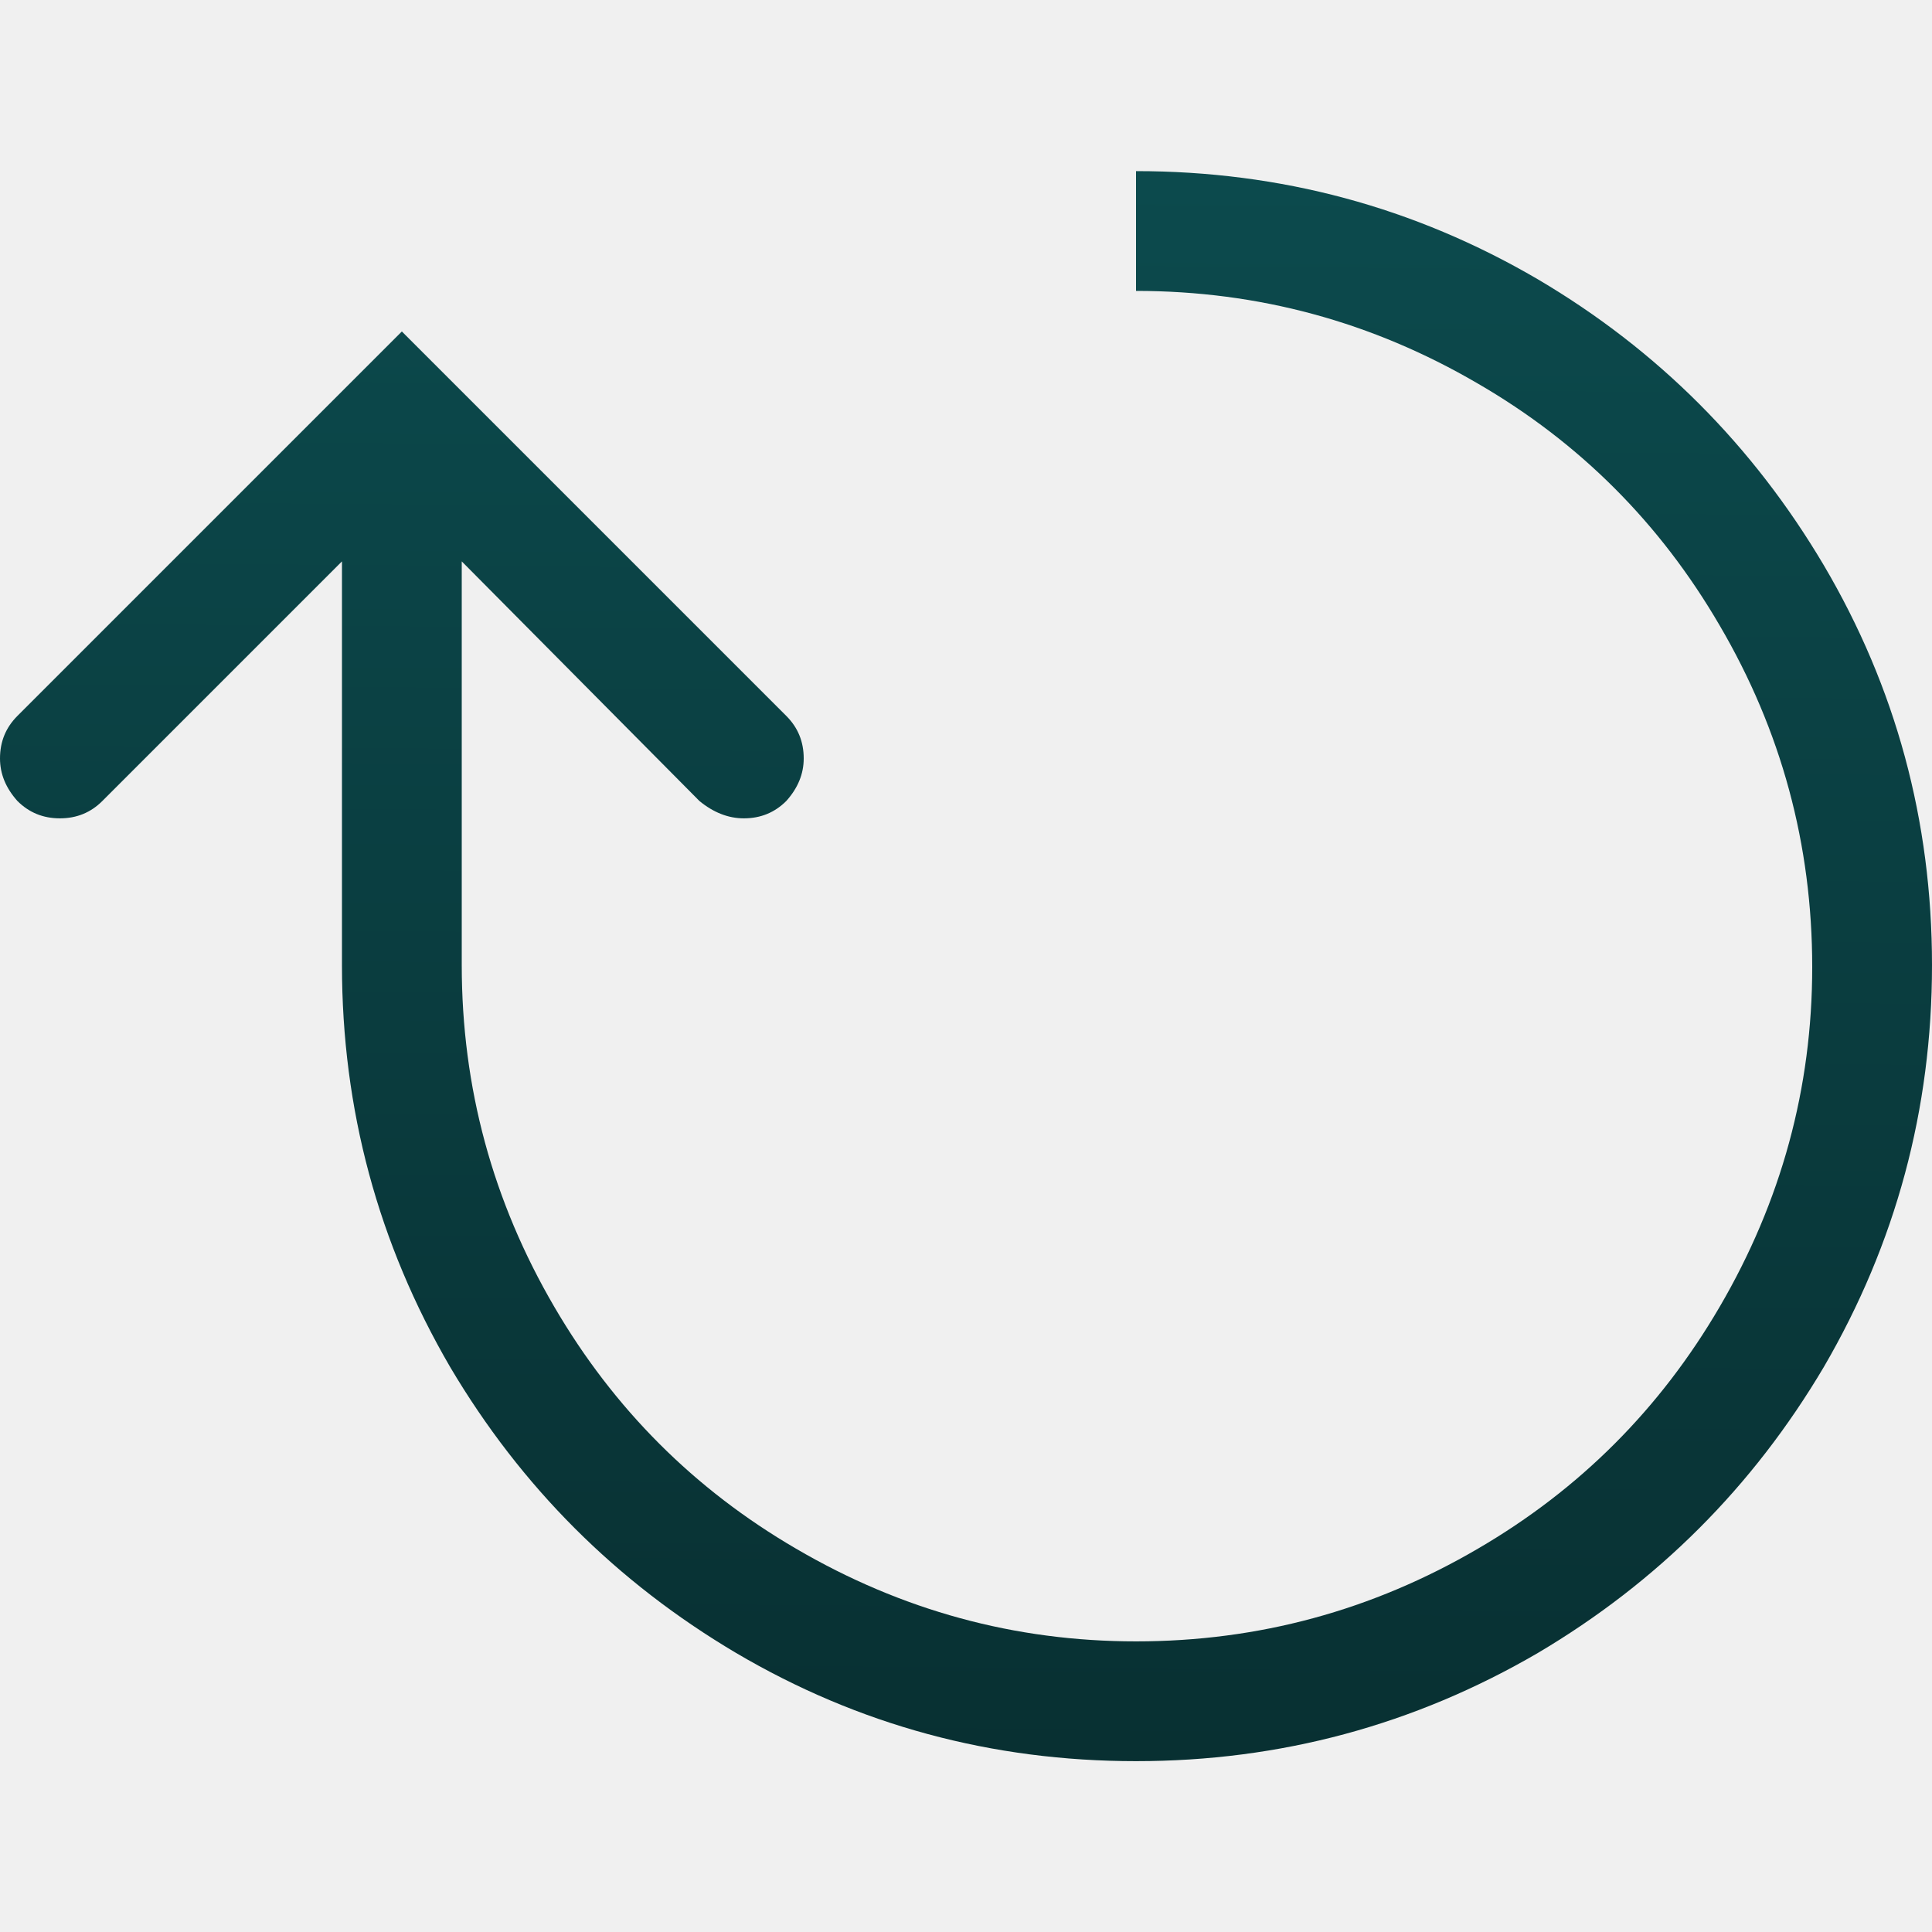
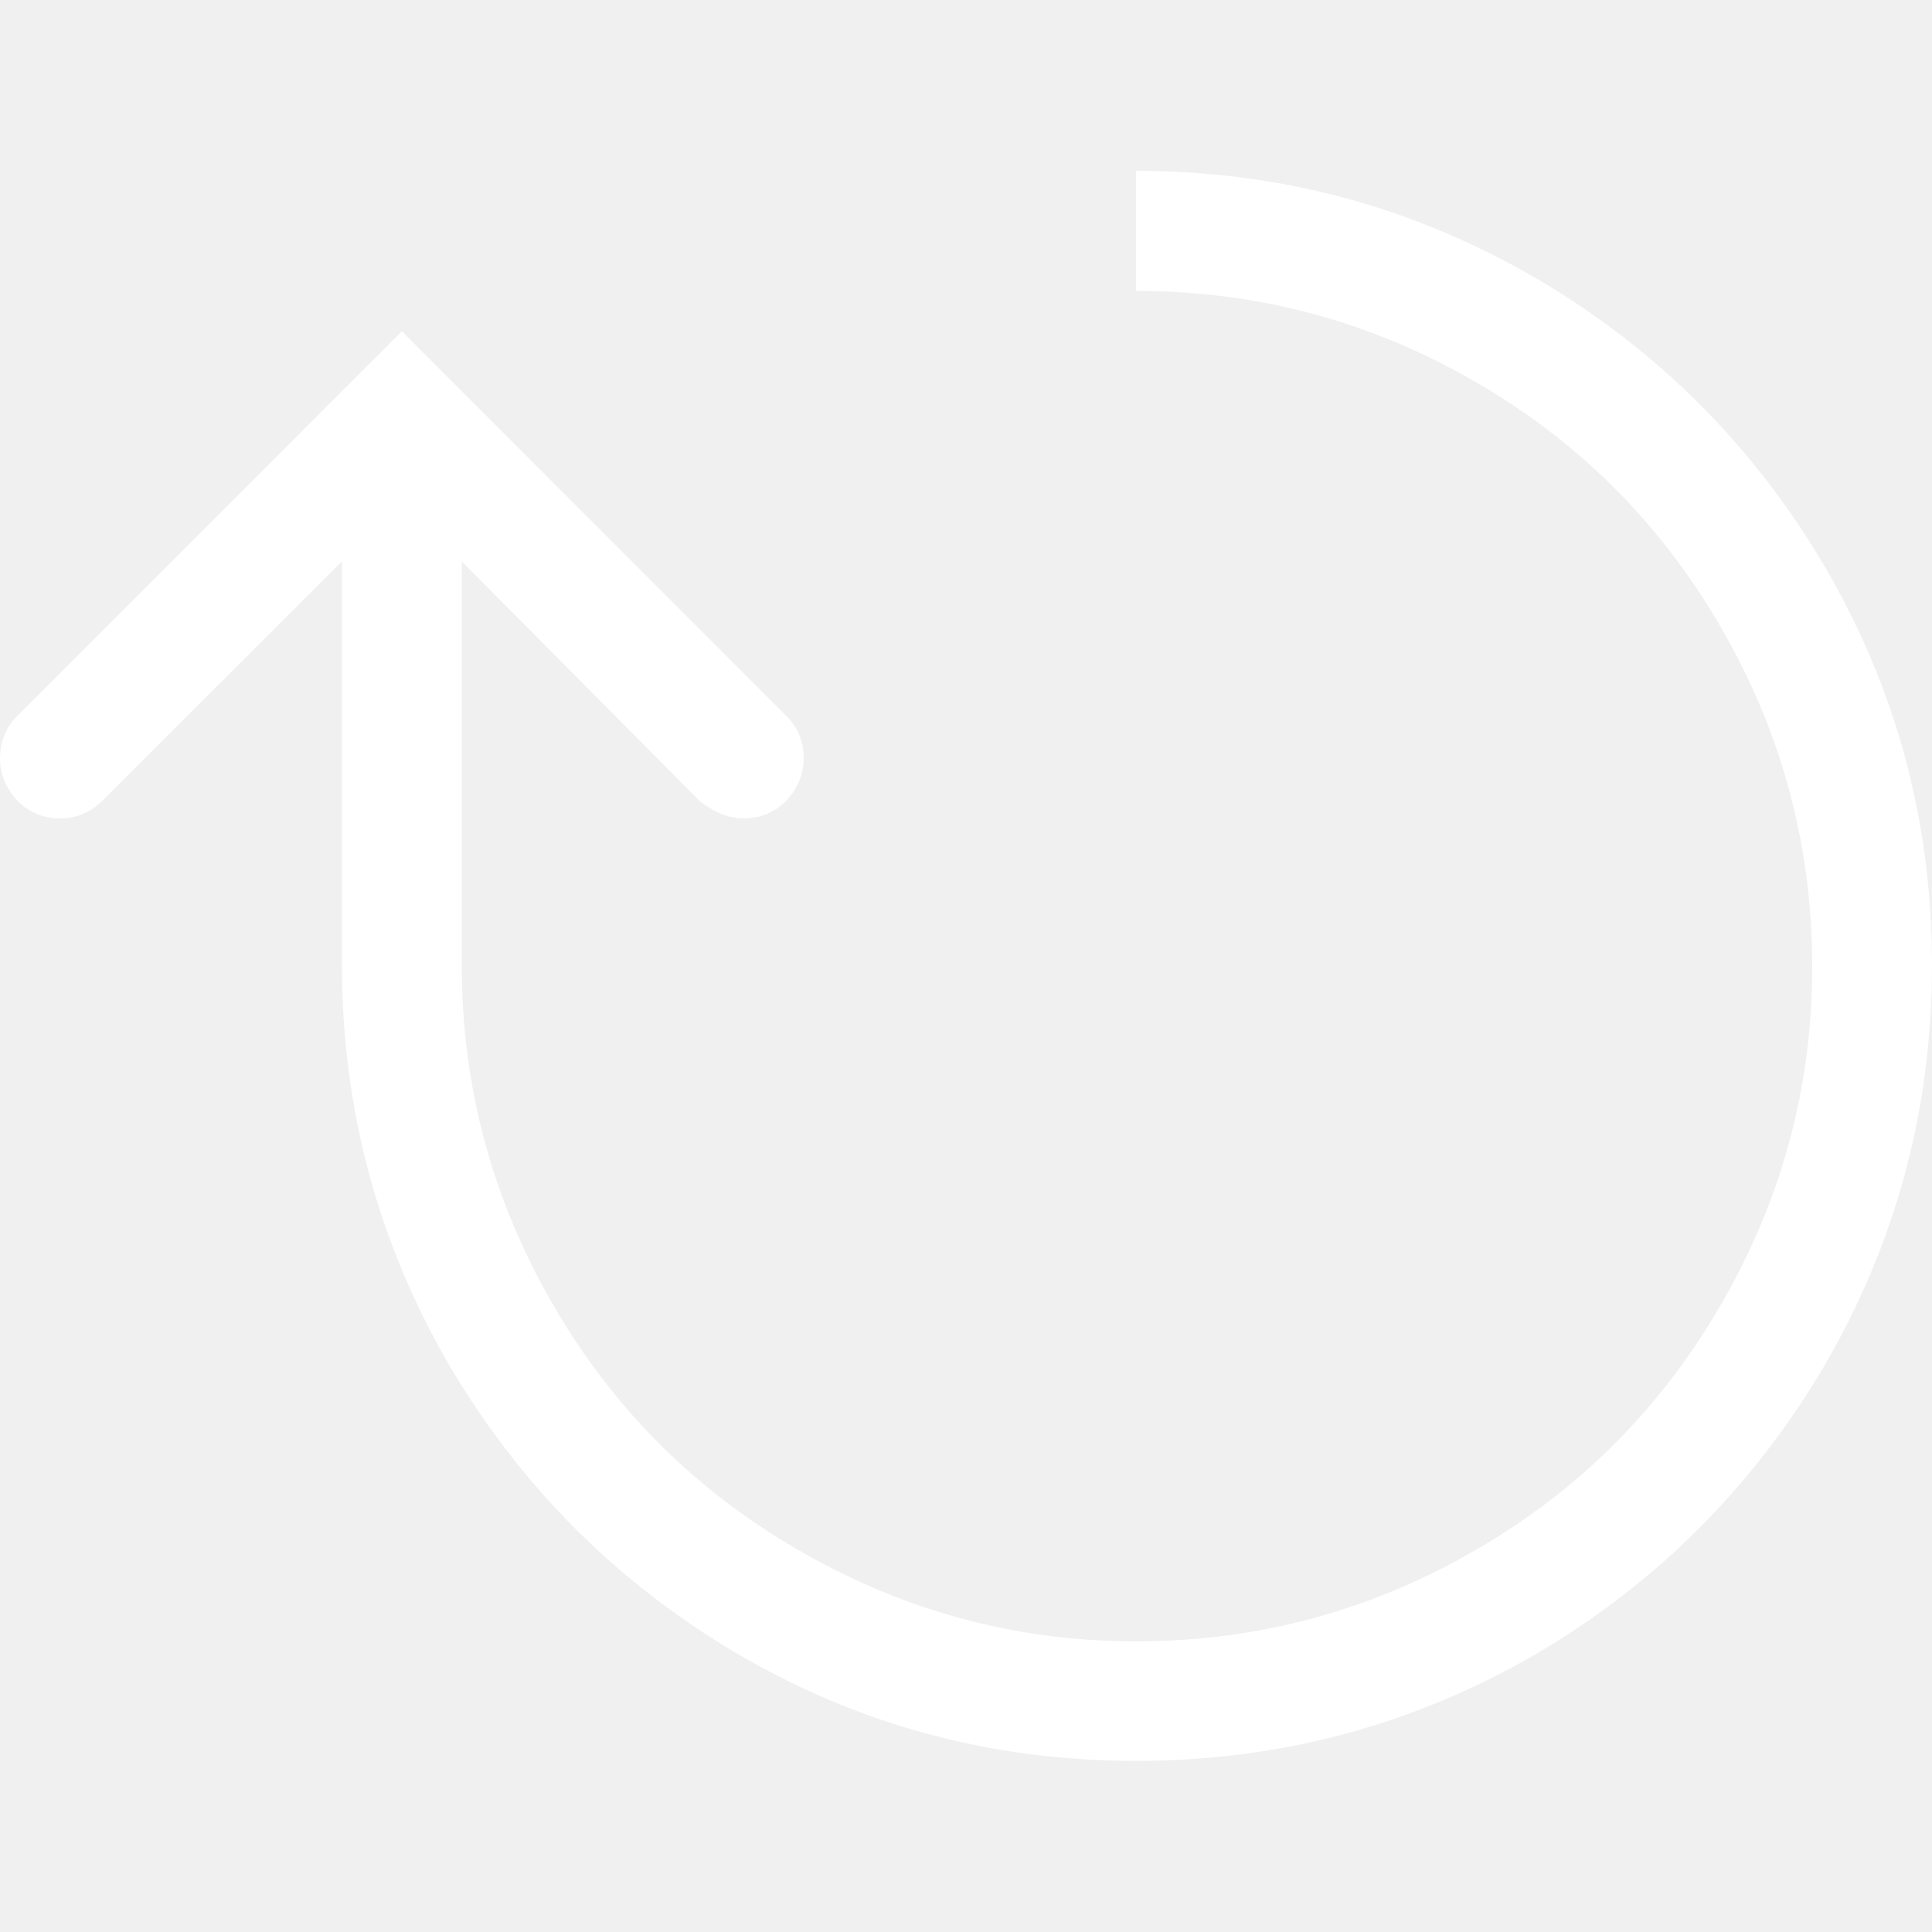
<svg xmlns="http://www.w3.org/2000/svg" width="7" height="7" viewBox="0 0 7 7" fill="none">
-   <path d="M1.673 2.034V3.497C1.673 3.94 1.785 4.353 2.009 4.736C2.224 5.104 2.515 5.396 2.884 5.611C3.267 5.835 3.677 5.947 4.116 5.947C4.559 5.947 4.972 5.835 5.355 5.611C5.724 5.396 6.015 5.104 6.23 4.736C6.454 4.353 6.566 3.942 6.566 3.504C6.566 3.06 6.454 2.647 6.23 2.265C6.015 1.896 5.724 1.604 5.355 1.39C4.972 1.166 4.559 1.054 4.116 1.054V0.62C4.639 0.62 5.124 0.75 5.572 1.012C6.006 1.268 6.351 1.614 6.608 2.048C6.869 2.491 7 2.974 7 3.497C7 4.019 6.869 4.505 6.608 4.953C6.351 5.387 6.006 5.732 5.572 5.989C5.124 6.25 4.639 6.381 4.116 6.381C3.593 6.381 3.11 6.25 2.667 5.989C2.233 5.732 1.888 5.387 1.631 4.953C1.37 4.505 1.239 4.019 1.239 3.497V2.034L0.371 2.902C0.329 2.944 0.278 2.965 0.217 2.965C0.156 2.965 0.105 2.944 0.063 2.902C0.021 2.855 0 2.804 0 2.748C0 2.687 0.021 2.636 0.063 2.594L1.456 1.201L2.849 2.594C2.891 2.636 2.912 2.687 2.912 2.748C2.912 2.804 2.891 2.855 2.849 2.902C2.807 2.944 2.756 2.965 2.695 2.965C2.639 2.965 2.585 2.944 2.534 2.902L1.673 2.034Z" fill="url(#paint0_linear_89_115)" />
-   <defs>
-     <linearGradient id="paint0_linear_89_115" x1="3.517" y1="0.62" x2="3.473" y2="6.38" gradientUnits="userSpaceOnUse">
-       <stop stop-color="#0C4A4D" />
-       <stop offset="1" stop-color="#083032" />
-     </linearGradient>
-   </defs>
+   <path d="M1.673 2.034V3.497C1.673 3.94 1.785 4.353 2.009 4.736C2.224 5.104 2.515 5.396 2.884 5.611C3.267 5.835 3.677 5.947 4.116 5.947C4.559 5.947 4.972 5.835 5.355 5.611C5.724 5.396 6.015 5.104 6.23 4.736C6.454 4.353 6.566 3.942 6.566 3.503C6.566 3.06 6.454 2.647 6.23 2.264C6.015 1.896 5.724 1.604 5.355 1.389C4.972 1.165 4.559 1.054 4.116 1.054V0.619C4.639 0.619 5.124 0.75 5.572 1.012C6.006 1.268 6.351 1.613 6.608 2.047C6.869 2.491 7 2.974 7 3.497C7 4.019 6.869 4.505 6.608 4.952C6.351 5.386 6.006 5.732 5.572 5.989C5.124 6.25 4.639 6.38 4.116 6.38C3.593 6.38 3.11 6.25 2.667 5.989C2.233 5.732 1.888 5.386 1.631 4.952C1.37 4.505 1.239 4.019 1.239 3.497V2.034L0.371 2.901C0.329 2.943 0.278 2.965 0.217 2.965C0.156 2.965 0.105 2.943 0.063 2.901C0.021 2.855 0 2.804 0 2.748C0 2.687 0.021 2.635 0.063 2.594L1.456 1.2L2.849 2.594C2.891 2.635 2.912 2.687 2.912 2.748C2.912 2.804 2.891 2.855 2.849 2.901C2.807 2.943 2.756 2.965 2.695 2.965C2.639 2.965 2.585 2.943 2.534 2.901L1.673 2.034Z" fill="white" />
</svg>
